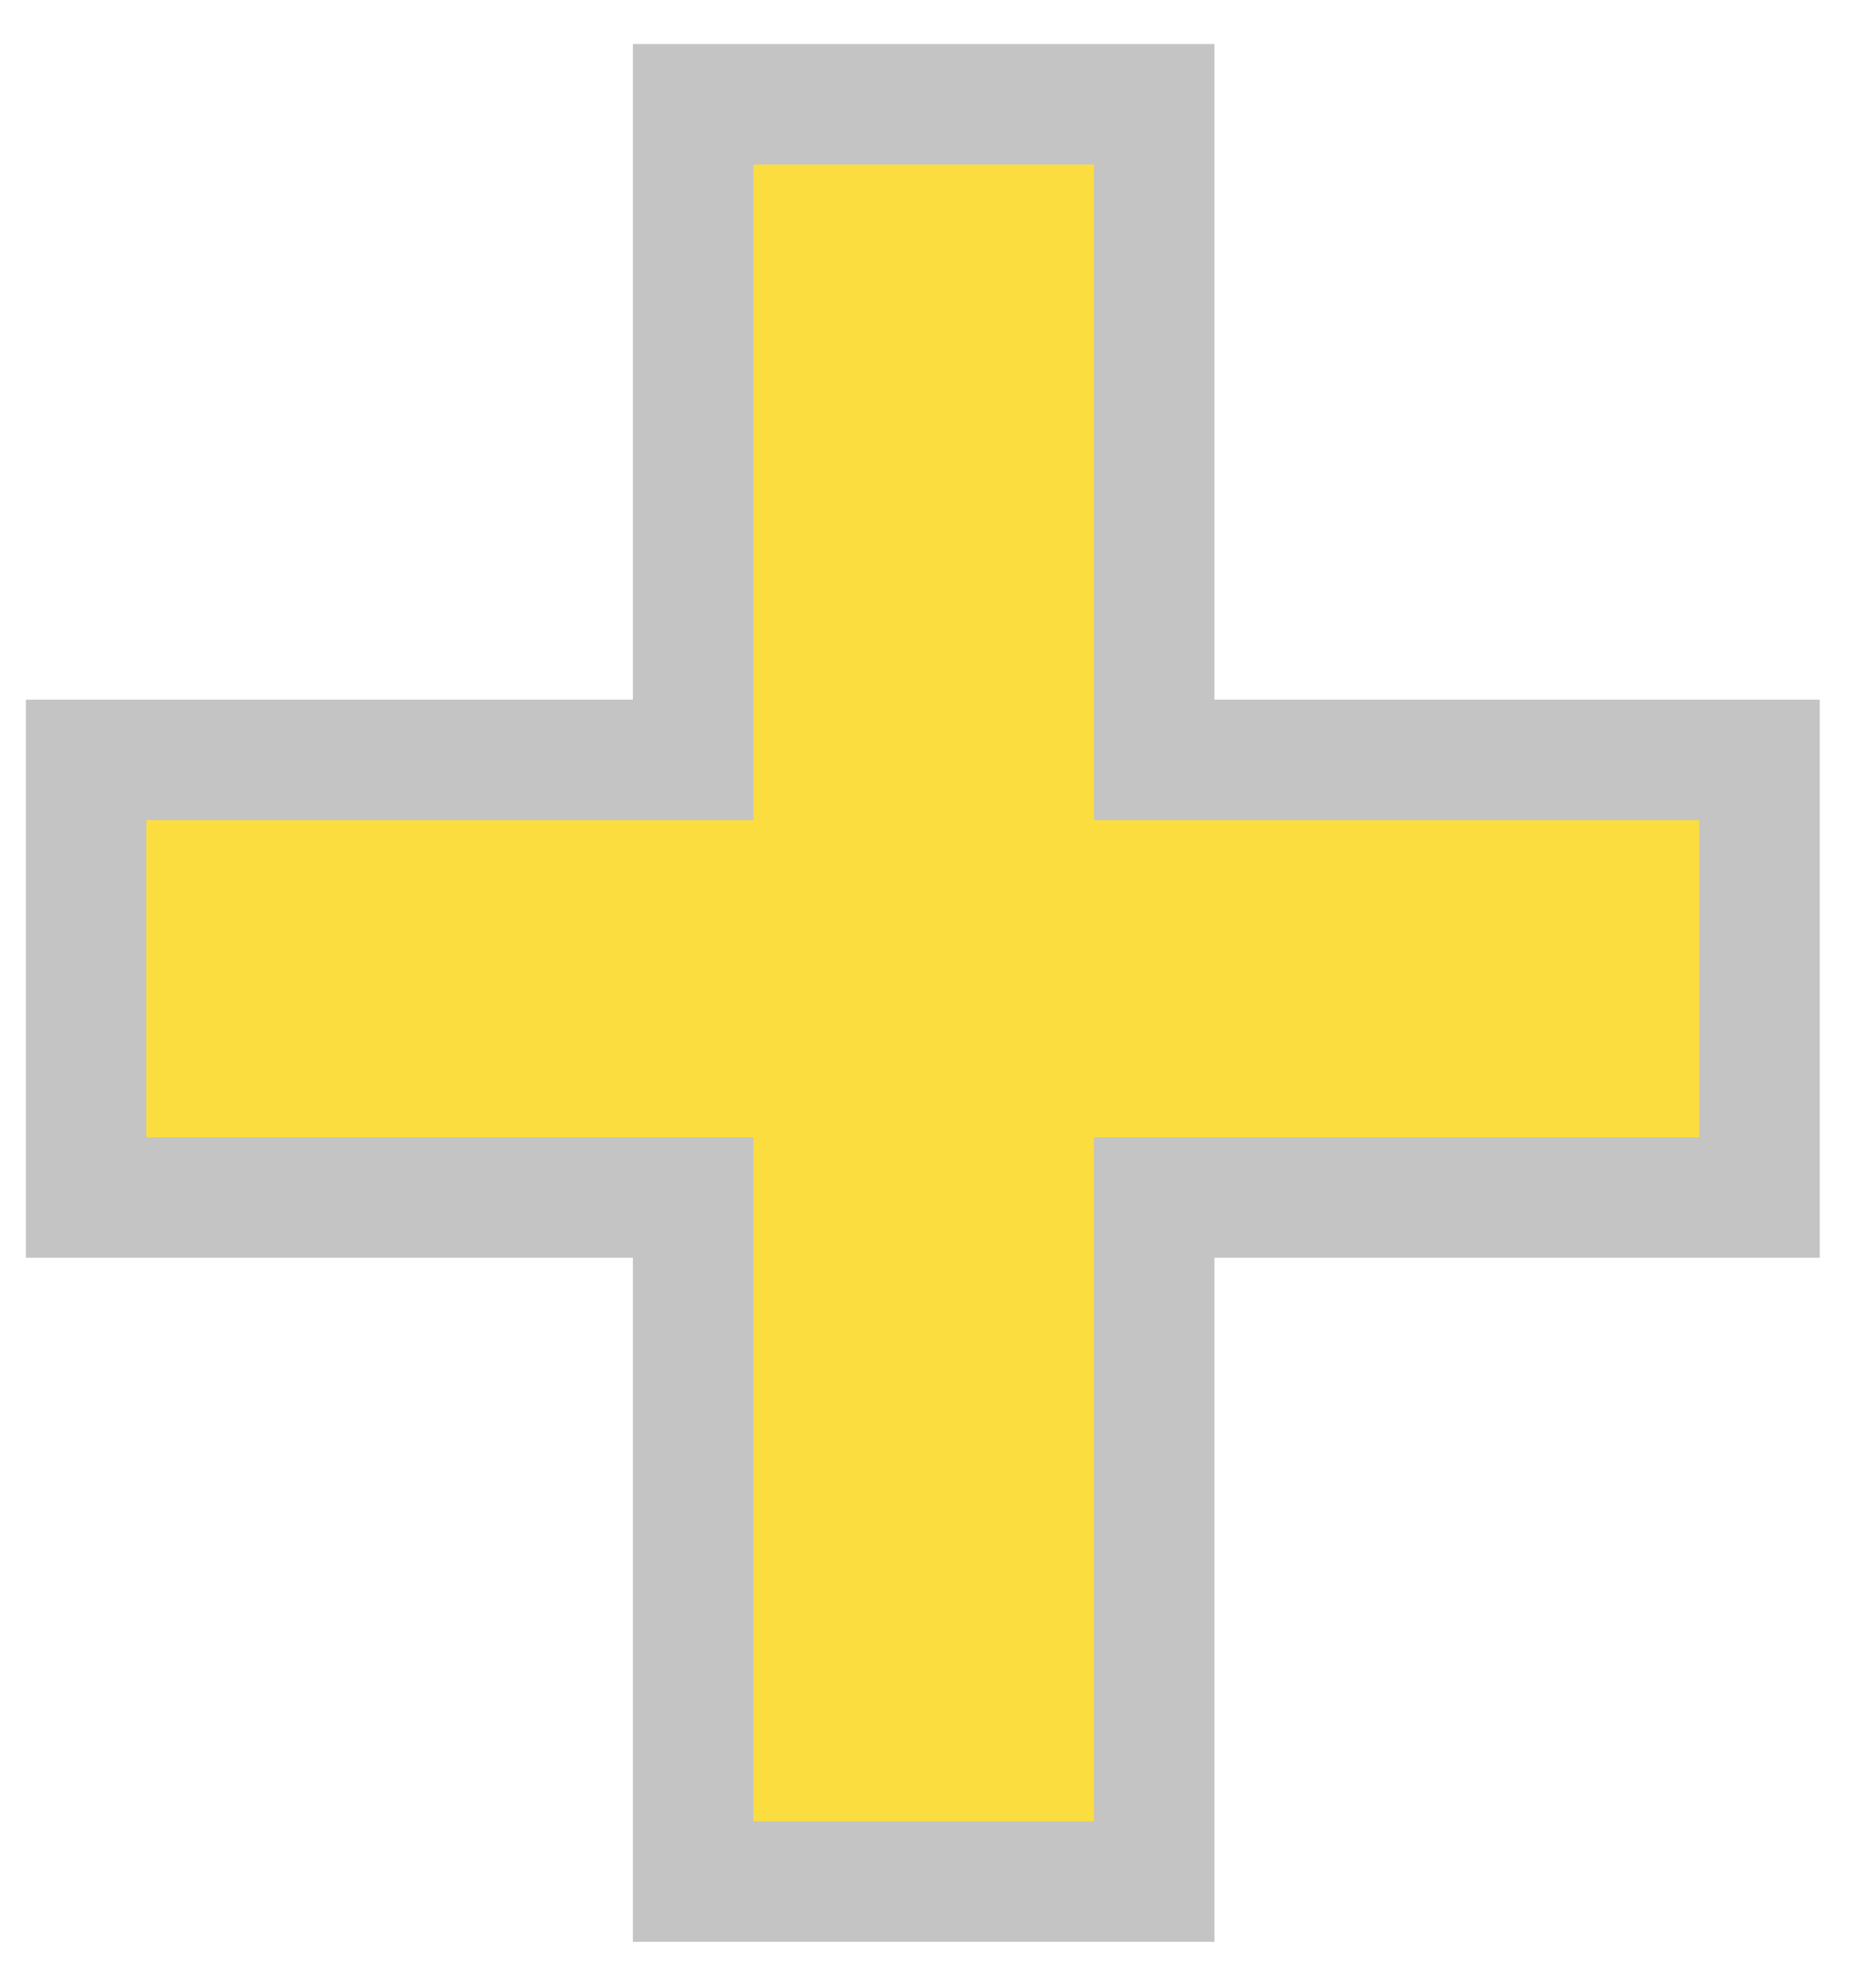
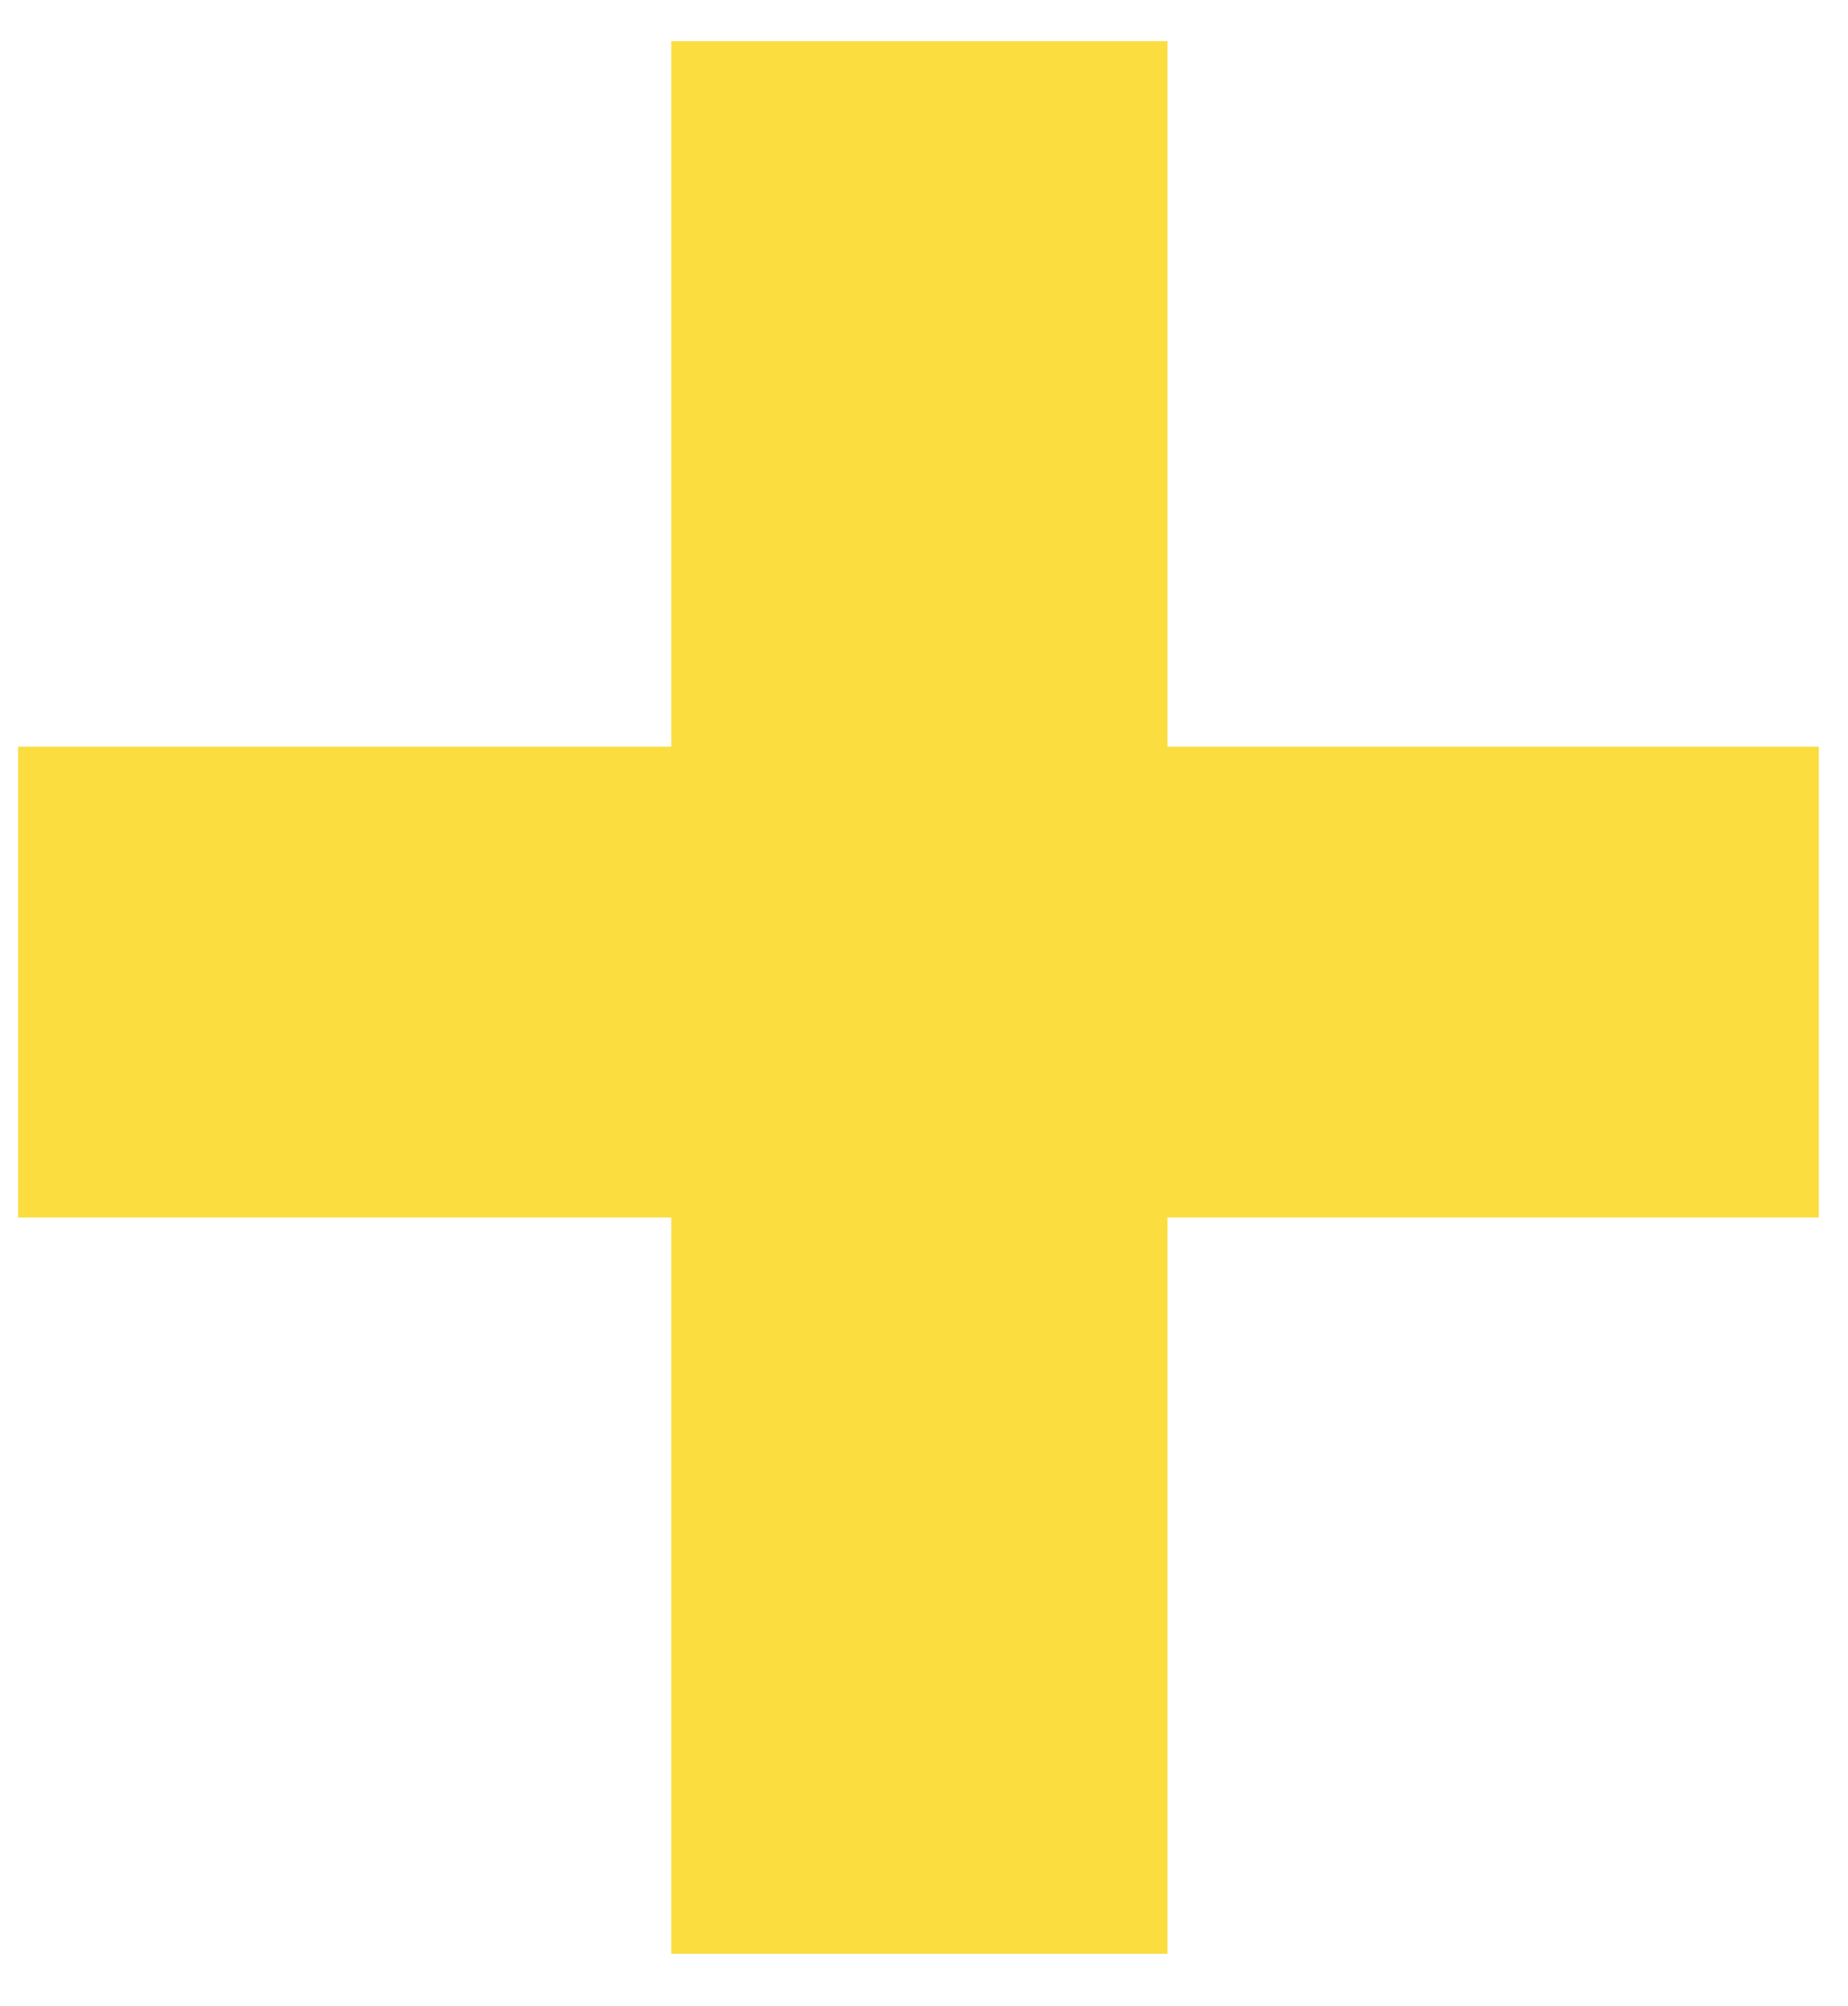
- <svg xmlns="http://www.w3.org/2000/svg" width="31" height="33" viewBox="0 0 31 33" fill="none">
-   <path d="M19.159 12.614H29.206V19.878H19.159V31.233H11.505V19.878H1.43V12.614H11.505V1.731H19.159V12.614Z" fill="#FBDD3F" />
-   <path d="M19.159 12.614H18.159V13.614H19.159V12.614ZM29.206 12.614H30.206V11.614H29.206V12.614ZM29.206 19.878V20.878H30.206V19.878H29.206ZM19.159 19.878V18.878H18.159V19.878H19.159ZM19.159 31.233V32.233H20.159V31.233H19.159ZM11.505 31.233H10.505V32.233H11.505V31.233ZM11.505 19.878H12.505V18.878H11.505V19.878ZM1.43 19.878H0.43V20.878H1.43V19.878ZM1.43 12.614V11.614H0.43V12.614H1.43ZM11.505 12.614V13.614H12.505V12.614H11.505ZM11.505 1.731V0.731H10.505V1.731H11.505ZM19.159 1.731H20.159V0.731H19.159V1.731ZM19.159 13.614H29.206V11.614H19.159V13.614ZM28.206 12.614V19.878H30.206V12.614H28.206ZM29.206 18.878H19.159V20.878H29.206V18.878ZM18.159 19.878V31.233H20.159V19.878H18.159ZM19.159 30.233H11.505V32.233H19.159V30.233ZM12.505 31.233V19.878H10.505V31.233H12.505ZM11.505 18.878H1.43V20.878H11.505V18.878ZM2.43 19.878V12.614H0.43V19.878H2.43ZM1.43 13.614H11.505V11.614H1.43V13.614ZM12.505 12.614V1.731H10.505V12.614H12.505ZM11.505 2.731H19.159V0.731H11.505V2.731ZM18.159 1.731V12.614H20.159V1.731H18.159Z" fill="#C4C4C4" />
+ <svg xmlns="http://www.w3.org/2000/svg" width="35" height="38" viewBox="0 0 35 38" fill="none">
+   <path d="M22.114 14.144H34.453V23.064H22.114V37.01H12.715V23.064H0.342V14.144H12.715V0.779H22.114V14.144Z" fill="#FBDD3F" />
</svg>
